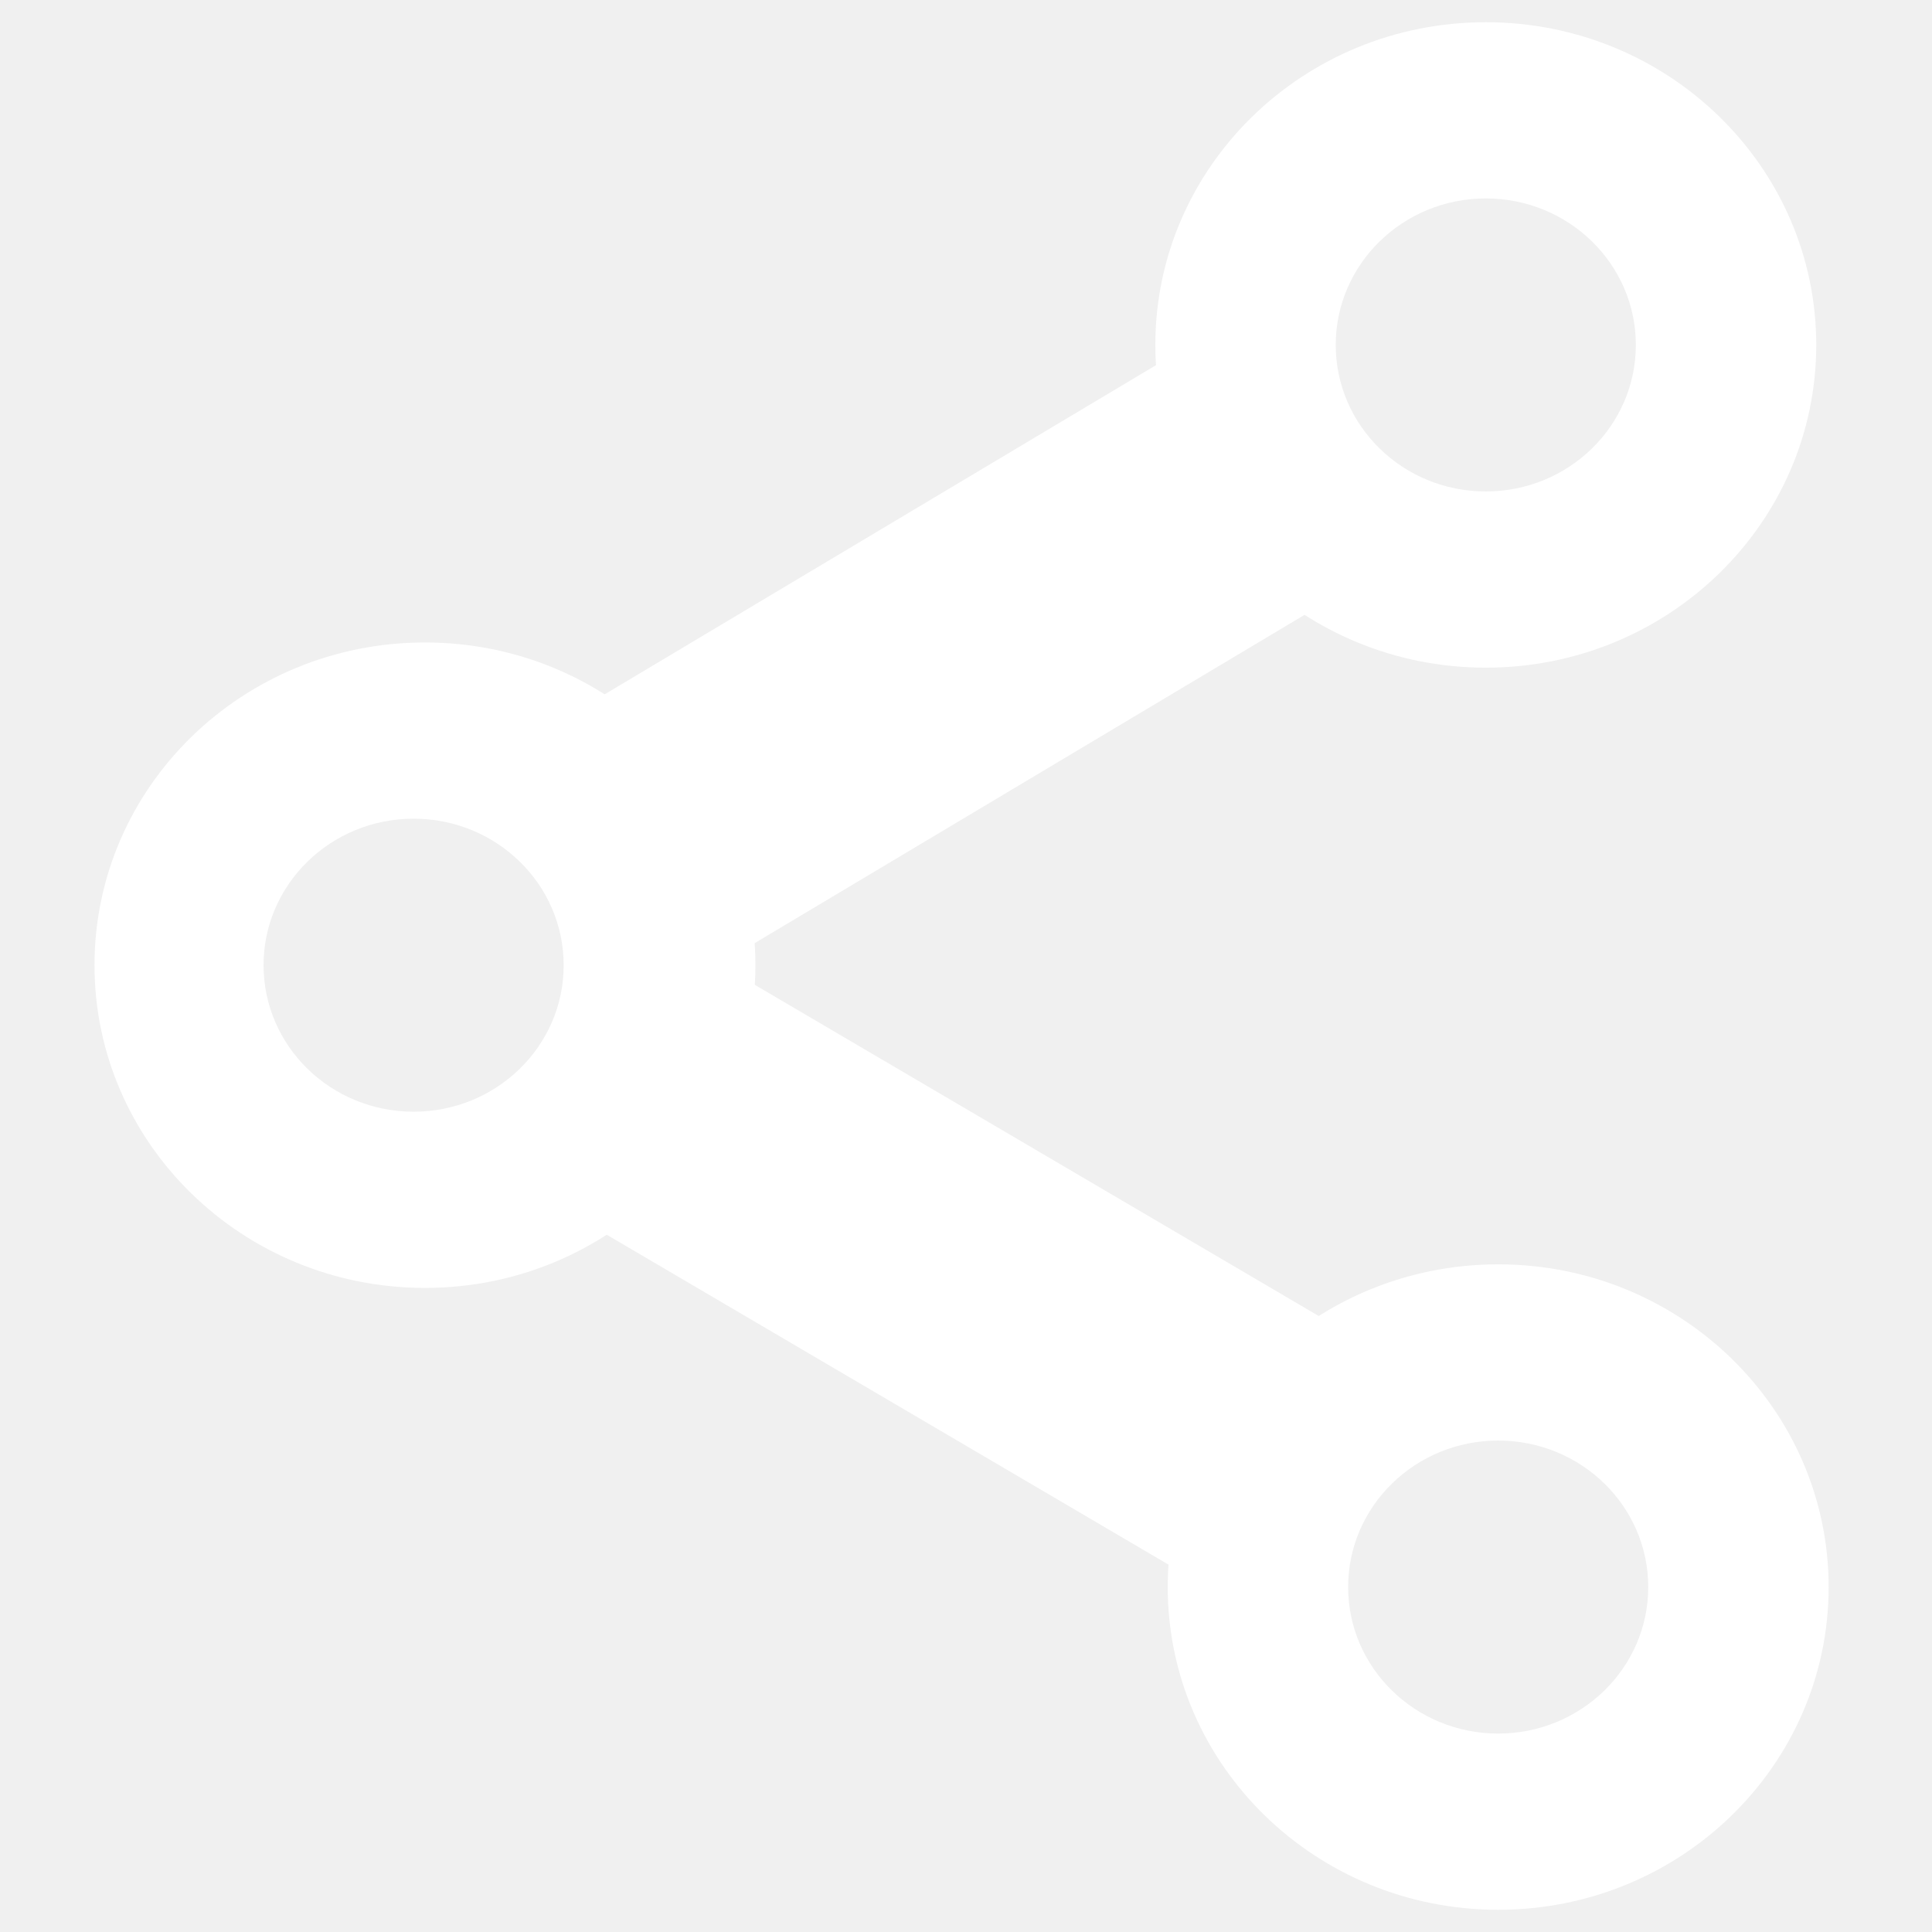
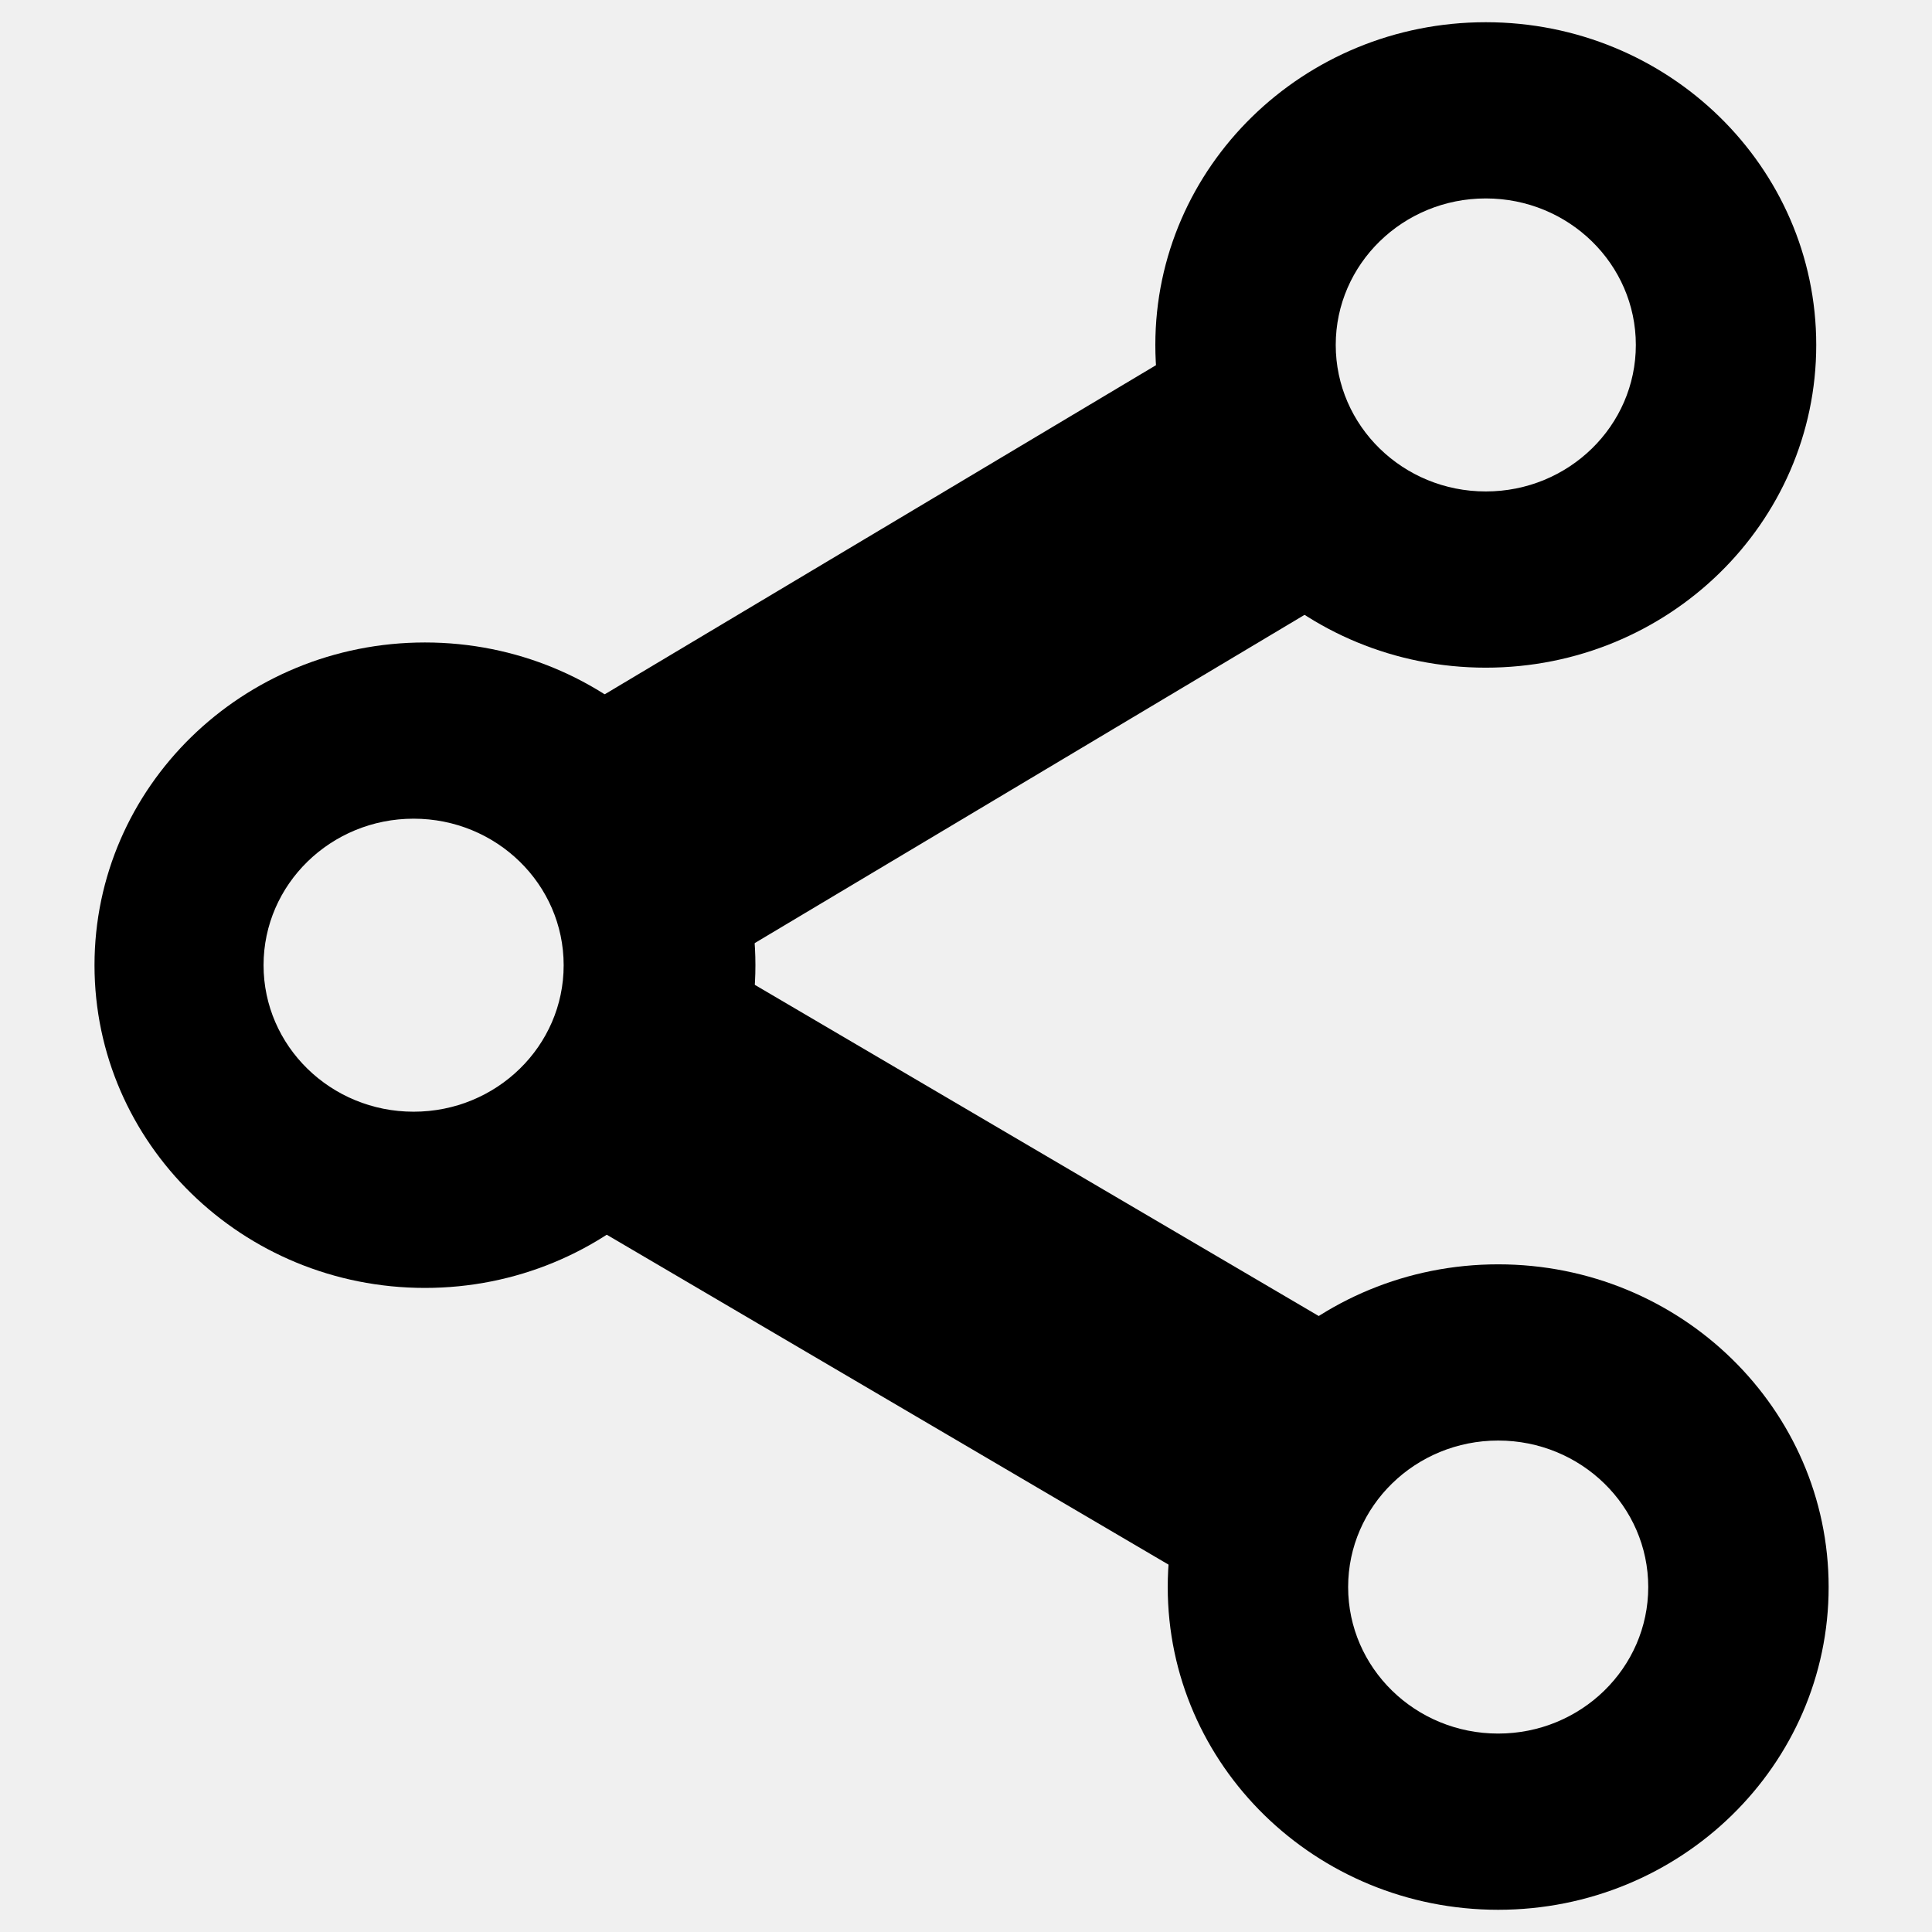
<svg xmlns="http://www.w3.org/2000/svg" version="1.1" id="Layer_1" x="0px" y="0px" width="24px" height="24px" viewBox="0 0 24 24" enable-background="new 0 0 24 24" xml:space="preserve">
-   <rect x="6.749" y="14.193" transform="matrix(0.8623 0.5064 -0.5064 0.8623 9.7828 -3.9868)" fill="#FFFFFF" width="10.947" height="3.608" />
-   <rect x="7.069" y="6.082" transform="matrix(0.8586 -0.5126 0.5126 0.8586 -2.3078 7.4042)" fill="#FFFFFF" width="10.403" height="3.609" />
-   <path fill="#FFFFFF" d="M18.457,0.276c-2.267,0-4.105,1.795-4.105,4.009c0,2.214,1.838,4.009,4.105,4.009  c2.267,0,4.105-1.795,4.105-4.009C22.562,2.071,20.724,0.276,18.457,0.276z M18.457,6.105c-1.03,0-1.864-0.815-1.864-1.82  c0-1.005,0.835-1.82,1.864-1.82c1.03,0,1.864,0.815,1.864,1.82C20.321,5.29,19.487,6.105,18.457,6.105z" />
-   <path fill="#FFFFFF" d="M5.279,7.981c-2.267,0-4.105,1.795-4.105,4.009c0,2.214,1.838,4.009,4.105,4.009s4.105-1.795,4.105-4.009  C9.384,9.776,7.546,7.981,5.279,7.981z M5.138,13.81c-1.03,0-1.864-0.815-1.864-1.82c0-1.005,0.835-1.82,1.864-1.82  c1.03,0,1.864,0.815,1.864,1.82C7.003,12.995,6.168,13.81,5.138,13.81z" />
-   <path fill="#FFFFFF" d="M18.611,15.706c-2.267,0-4.105,1.795-4.105,4.009s1.838,4.009,4.105,4.009c2.267,0,4.105-1.795,4.105-4.009  S20.878,15.706,18.611,15.706z M18.611,21.535c-1.03,0-1.864-0.815-1.864-1.82c0-1.005,0.835-1.82,1.864-1.82  c1.03,0,1.864,0.815,1.864,1.82C20.475,20.72,19.64,21.535,18.611,21.535z" />
+   <rect x="6.749" y="14.193" transform="matrix(0.8623 0.5064 -0.5064 0.8623 9.7828 -3.9868)" fill="currentColor" width="10.947" height="3.608" />
+   <rect x="7.069" y="6.082" transform="matrix(0.8586 -0.5126 0.5126 0.8586 -2.3078 7.4042)" fill="currentColor" width="10.403" height="3.609" />
+   <path fill="currentColor" d="M18.457,0.276c-2.267,0-4.105,1.795-4.105,4.009c0,2.214,1.838,4.009,4.105,4.009  c2.267,0,4.105-1.795,4.105-4.009C22.562,2.071,20.724,0.276,18.457,0.276z M18.457,6.105c-1.03,0-1.864-0.815-1.864-1.82  c0-1.005,0.835-1.82,1.864-1.82c1.03,0,1.864,0.815,1.864,1.82C20.321,5.29,19.487,6.105,18.457,6.105z" />
+   <path fill="currentColor" d="M5.279,7.981c-2.267,0-4.105,1.795-4.105,4.009c0,2.214,1.838,4.009,4.105,4.009s4.105-1.795,4.105-4.009  C9.384,9.776,7.546,7.981,5.279,7.981z M5.138,13.81c-1.03,0-1.864-0.815-1.864-1.82c0-1.005,0.835-1.82,1.864-1.82  c1.03,0,1.864,0.815,1.864,1.82C7.003,12.995,6.168,13.81,5.138,13.81z" />
+   <path fill="currentColor" d="M18.611,15.706c-2.267,0-4.105,1.795-4.105,4.009s1.838,4.009,4.105,4.009c2.267,0,4.105-1.795,4.105-4.009  S20.878,15.706,18.611,15.706z M18.611,21.535c-1.03,0-1.864-0.815-1.864-1.82c0-1.005,0.835-1.82,1.864-1.82  c1.03,0,1.864,0.815,1.864,1.82C20.475,20.72,19.64,21.535,18.611,21.535z" />
</svg>
